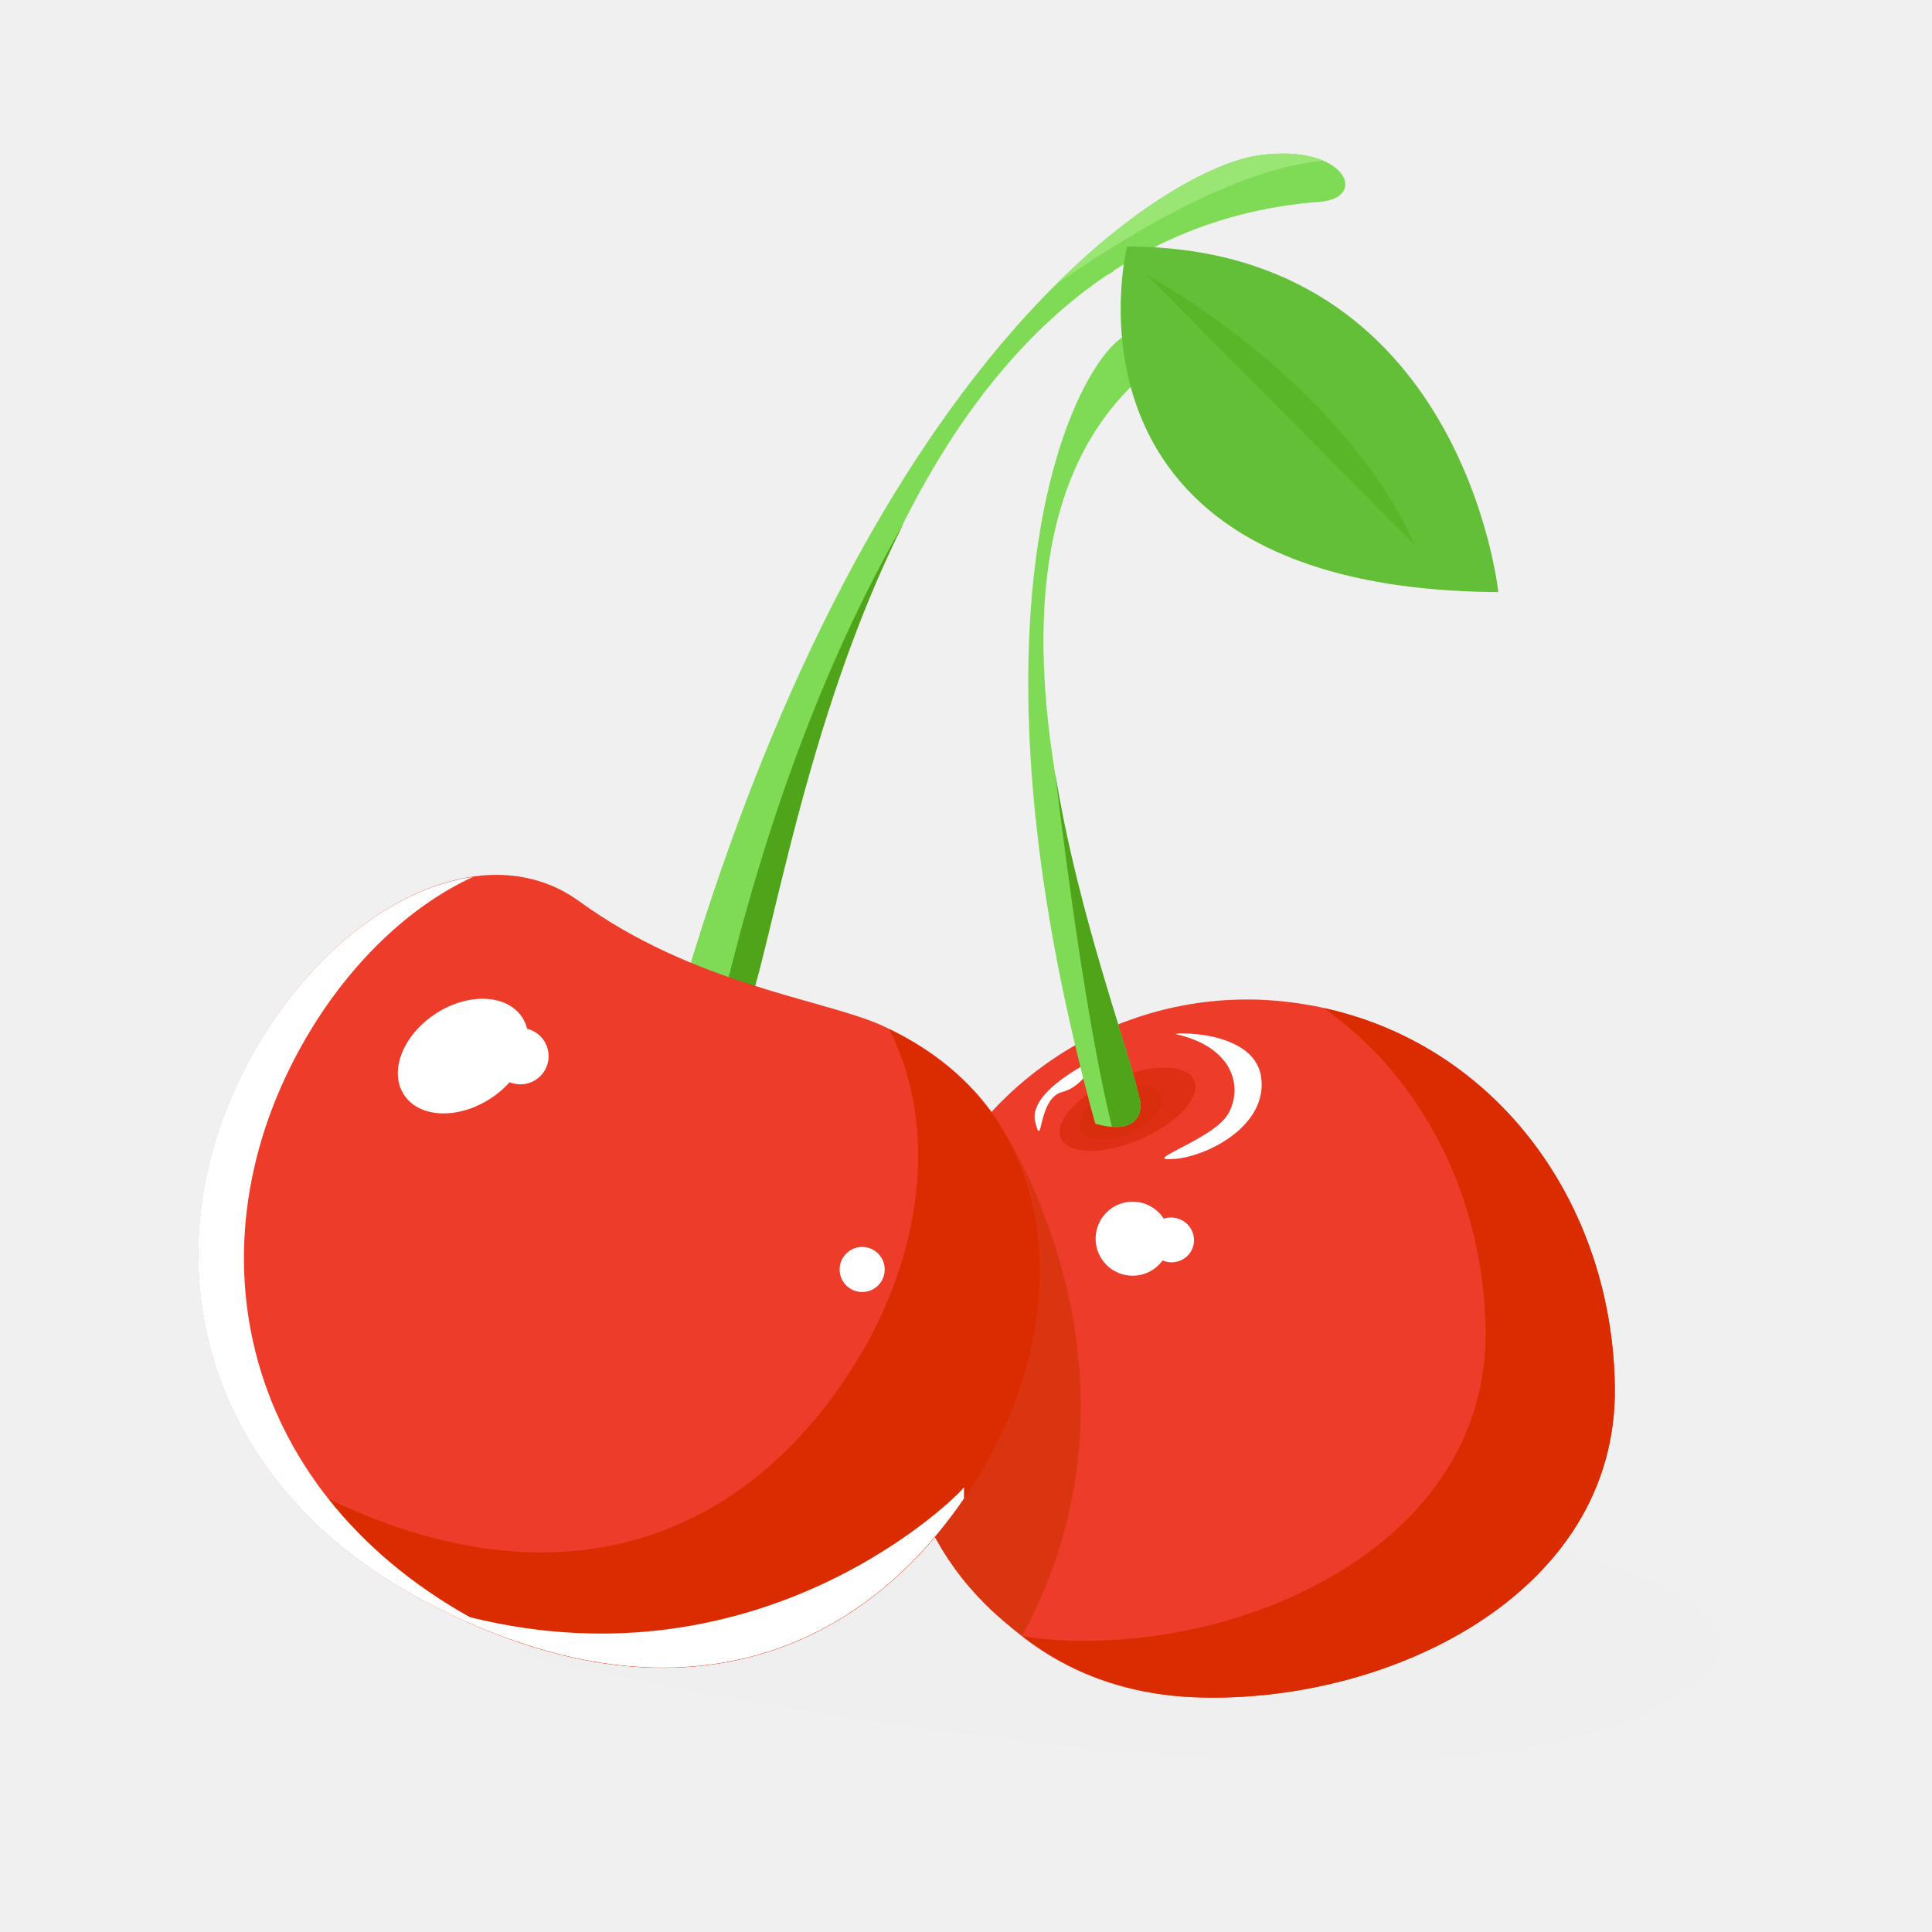
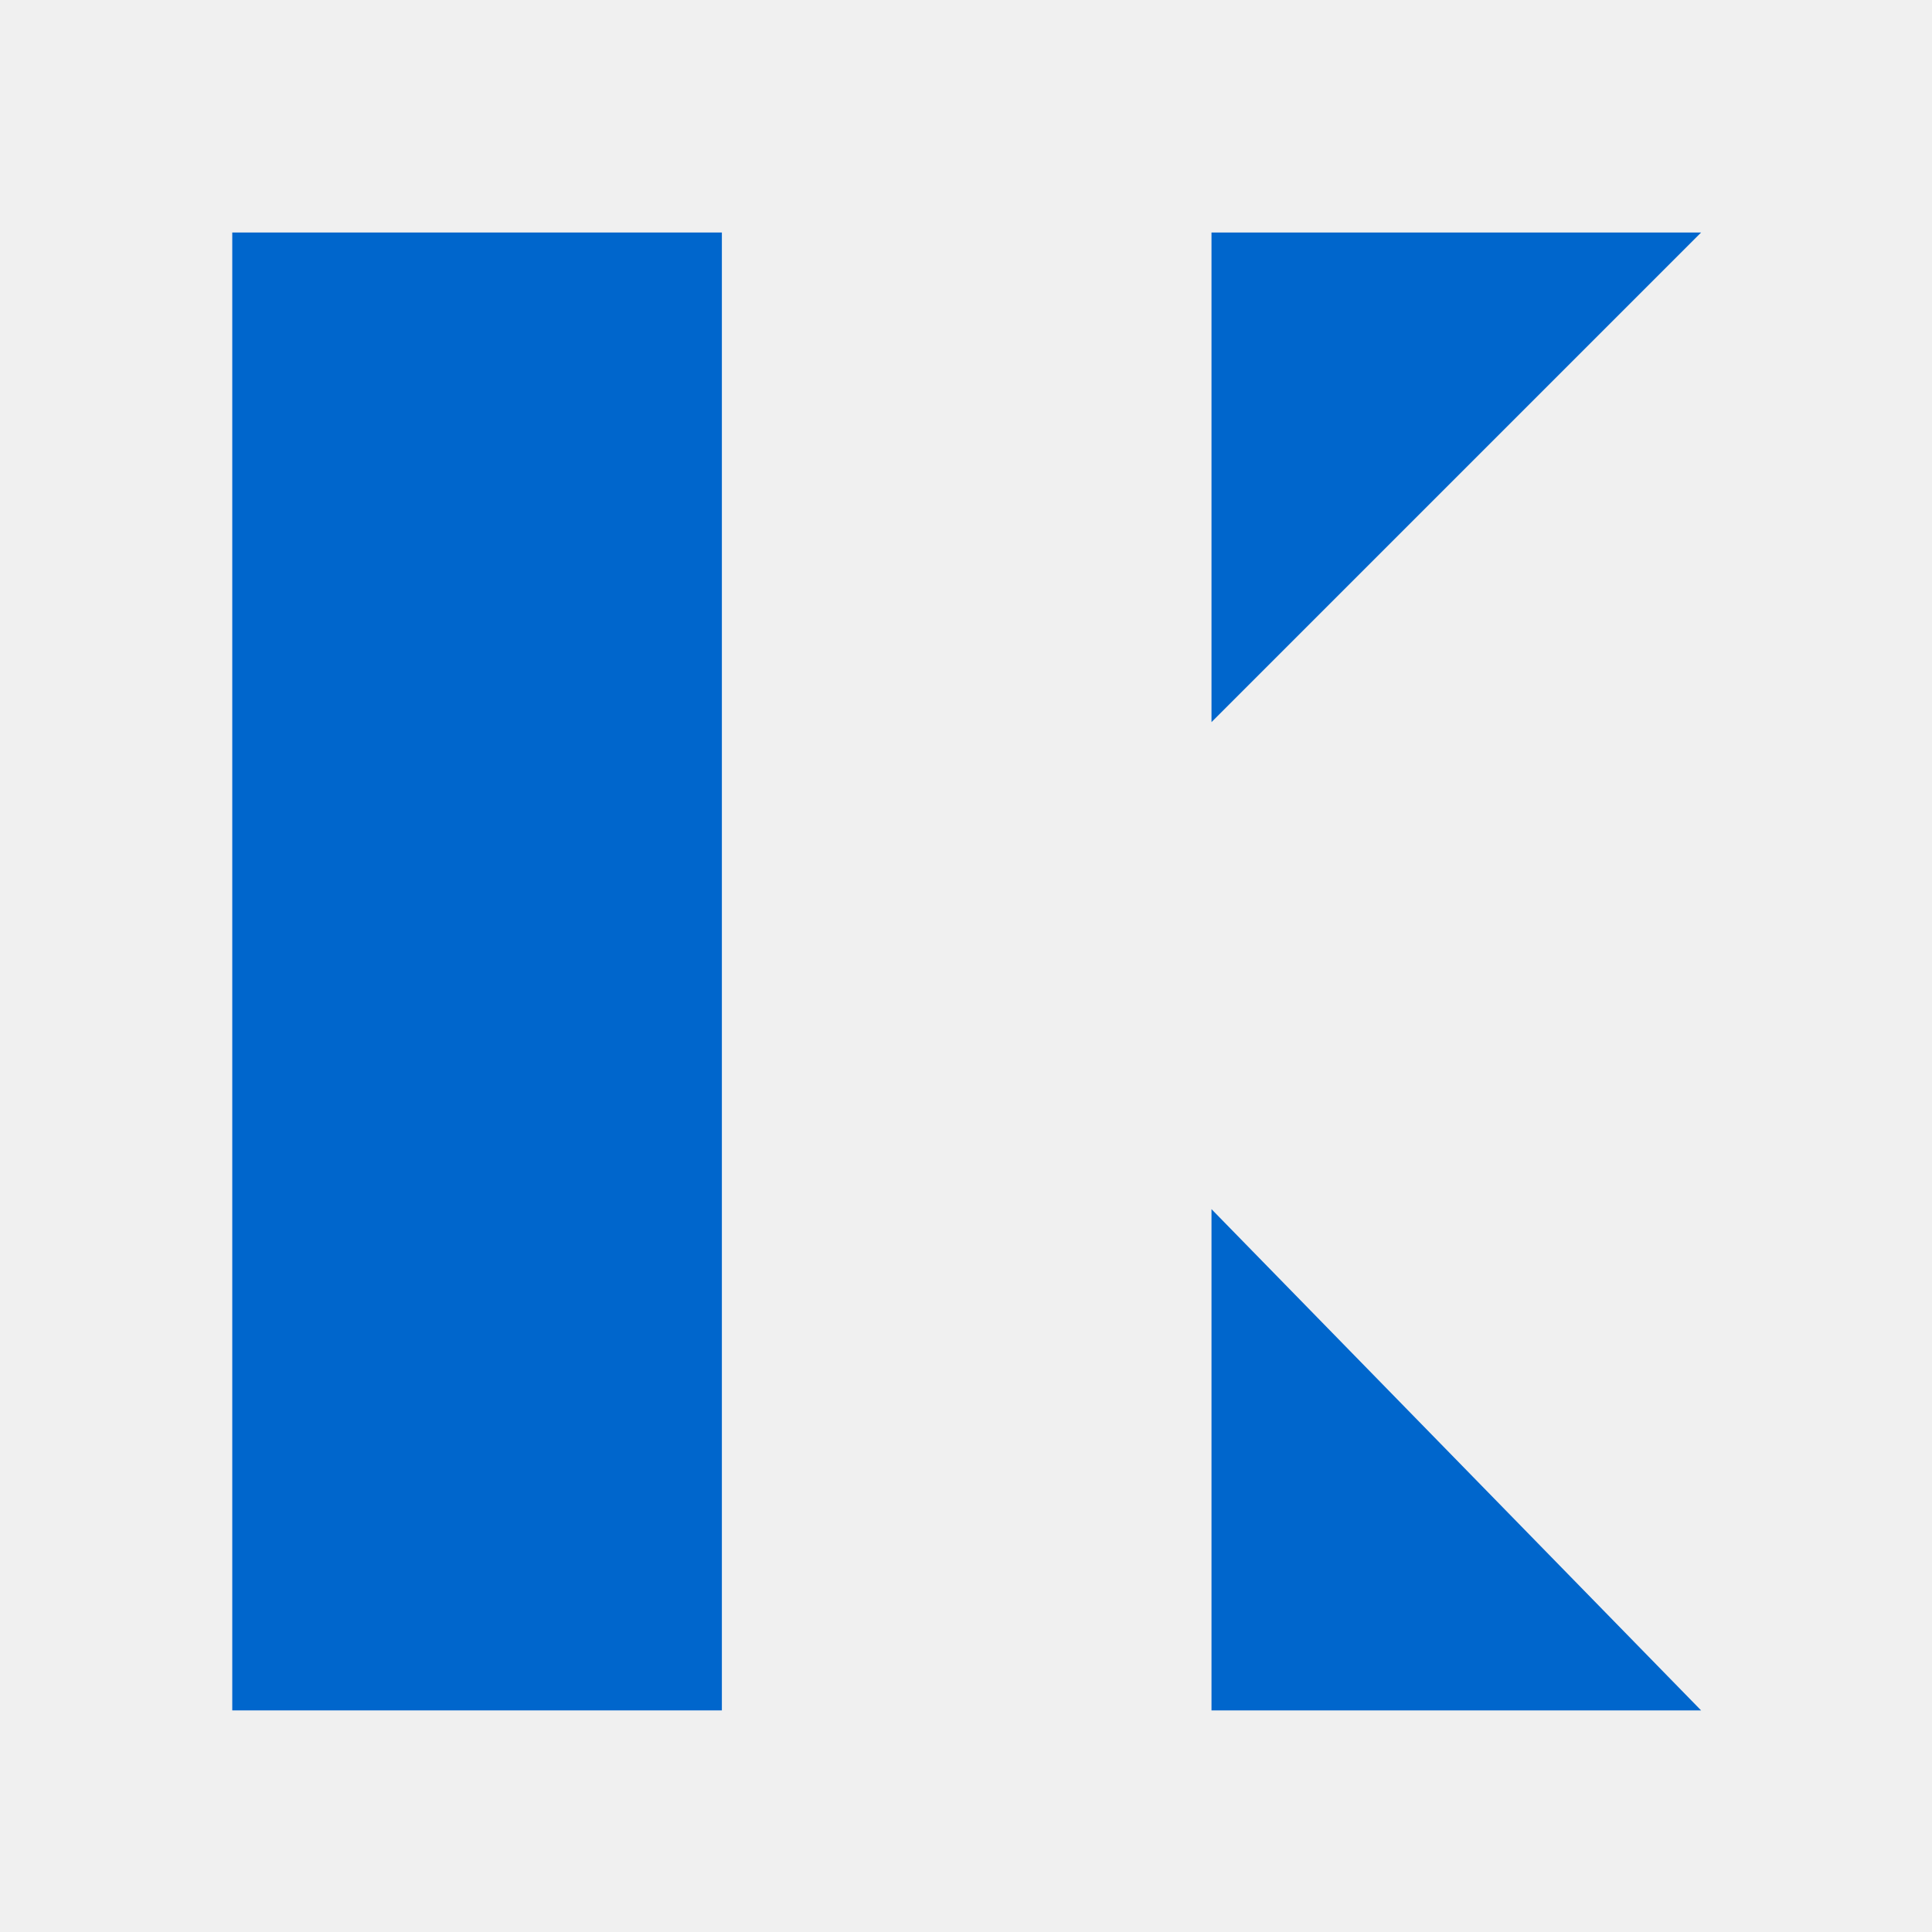
- <svg xmlns="http://www.w3.org/2000/svg" t="1625631521758" class="icon" viewBox="0 0 1024 1024" version="1.1" p-id="2050" width="200" height="200">
+ <svg xmlns="http://www.w3.org/2000/svg" width="1417" height="1417" viewBox="0 0 1417 1417">
  <defs>
-     <style type="text/css" />
+     <style>
+       .cls-1 {
+         fill: #06c;
+         fill-rule: evenodd;
+       }
+     </style>
  </defs>
-   <path d="M273.493 876.907s518.72 120.746 630.614 9.92C952.96 838.507 749.227 777.28 463.04 808c-147.947 15.787-189.547 68.907-189.547 68.907z" fill="#EFEFEF" p-id="2051" />
-   <path d="M855.893 734.72c1.707 111.253-122.346 169.387-224 164.8-112.746-5.12-167.253-109.867-153.28-210.667S585.6 517.547 686.4 531.52s167.893 101.44 169.493 203.2z" fill="#EE3C2B" p-id="2052" />
-   <path d="M577.707 562.88s-33.067 15.893-29.014 31.787 1.067-12.48 14.294-15.894c13.226-3.413 16-18.666 22.933-15.893s-8.213 0-8.213 0z" fill="#FFFFFF" p-id="2053" />
-   <path d="M701.653 534.293c52.587 37.227 84.587 100.48 85.76 170.347 1.707 111.253-122.346 169.387-224 164.8-7.466-0.32-14.72-1.173-21.653-2.347 23.893 18.774 53.973 30.72 90.133 32.427 101.654 4.587 225.707-53.547 224-164.8-1.493-96.533-61.973-180.16-154.24-200.427z" fill="#DA2C00" p-id="2054" />
-   <path d="M562.314 603.226a17.173 38.507 66.596 1 0 70.677-30.59 17.173 38.507 66.596 1 0-70.677 30.59z" fill="#DE2E13" p-id="2055" />
-   <path d="M572.694 598.759a11.947 23.253 66.596 1 0 42.68-18.473 11.947 23.253 66.596 1 0-42.68 18.473z" fill="#D92E0E" p-id="2056" />
-   <path d="M478.613 688.747c-10.026 72.853 4.8 135.04 63.147 178.346 77.44-142.826-13.973-275.733-16-277.546-35.947 28.48-40.427 50.346-47.147 99.2z" fill="#D93510" p-id="2057" />
-   <path d="M580.48 595.52s23.893 8.213 24.107-10.347c-9.814-52.906-122.774-312.426 20.586-400.32 15.254-10.24-4.48-25.493-31.36-5.333-27.413 20.48-87.04 147.84-13.333 416z" fill="#7FDB56" p-id="2058" />
-   <path d="M553.813 361.28l-0.106-0.107s0.106 0.534 0.106 1.28v-1.173z m35.52 235.947c6.827 0.533 15.147-1.067 15.254-12.054-4.694-25.173-32.747-97.386-45.334-175.466 6.294 52.373 17.387 135.466 30.08 187.52z" fill="#4FA41A" p-id="2059" />
-   <path d="M362.667 521.707s8 40.213 32.106 17.6c25.6-64.534 61.227-414.4 305.494-432.427 25.173-2.347 12.693-31.04-33.174-24.533-46.4 6.613-202.56 97.92-304.426 439.36z" fill="#7FDB56" p-id="2060" />
-   <path d="M701.44 85.227c-7.68-3.307-19.093-5.014-34.24-2.88-20.053 2.773-60.267 21.333-107.733 68.586 35.52-24.853 95.786-61.973 141.973-65.706z" fill="#99E674" p-id="2061" />
-   <path d="M384.107 526.613c-1.707 6.827-3.2 13.334-4.587 19.52 4.16 0.64 9.28-1.066 15.36-6.72 14.08-35.52 31.253-157.226 84.373-262.613-33.493 58.133-68.48 139.2-95.146 249.813z" fill="#4FA41A" p-id="2062" />
-   <path d="M590.08 143.787l0.107-0.32s-1.494 0.96-4.054 2.773a79.47 79.47 0 0 0 3.947-2.453z" fill="#50AE1E" p-id="2063" />
-   <path d="M518.4 782.827c-64.533 104.64-173.547 132.693-299.733 62.293-117.227-65.493-143.68-191.147-79.147-295.787 44.053-71.573 118.293-107.413 167.573-71.573 60.694 44.16 130.027 52.053 160.214 65.707C567.68 588.8 569.387 700.16 518.4 782.827z" fill="#EE3C2B" p-id="2064" />
-   <path d="M445.013 672.853a11.947 11.947 0 1 0 23.894 0 11.947 11.947 0 1 0-23.894 0z" fill="#FFFFFF" p-id="2065" />
-   <path d="M471.253 545.493C498.24 598.187 488 666.347 453.867 721.707 389.333 826.347 280.32 854.4 154.133 784c-4.8-2.667-9.28-5.653-13.76-8.533 18.667 26.88 44.694 50.773 78.4 69.653 126.294 70.507 235.307 42.347 299.734-62.293 50.133-81.494 48.96-190.72-47.254-237.334z" fill="#DA2C00" p-id="2066" />
-   <path d="M510.933 794.24v-5.973c-2.56 4.16-105.706 107.626-261.76 68.906-4.586-1.173-8.96-2.133-13.013-2.986C350.293 910.4 448.853 884.8 510.933 794.24z" fill="#FFFFFF" p-id="2067" />
-   <path d="M249.28 857.28c-123.947-69.227-151.893-202.133-83.733-312.747 23.04-37.333 53.76-65.386 85.226-79.786-39.68 5.546-82.026 37.12-111.36 84.586-64.533 104.64-38.08 230.294 79.147 295.787 18.667 10.453 36.907 18.453 54.827 24.64-7.894-3.84-16-8-24.107-12.48z" fill="#FFFFFF" p-id="2068" />
-   <path d="M214.144 580.292a26.773 37.44 56.72 1 0 62.6-41.09 26.773 37.44 56.72 1 0-62.6 41.09z" fill="#FFFFFF" p-id="2069" />
-   <path d="M260.907 559.787a14.933 14.933 0 1 0 29.866 0 14.933 14.933 0 1 0-29.866 0z" fill="#FFFFFF" p-id="2070" />
-   <path d="M794.133 313.813s-18.986-183.253-196.8-183.146c0 0-45.226 181.76 196.8 183.146z" fill="#63BF37" p-id="2071" />
-   <path d="M607.68 145.6s102.613 55.253 142.187 143.253" fill="#59B629" p-id="2072" />
-   <path d="M580.693 656.533a19.627 19.627 0 1 0 39.254 0 19.627 19.627 0 1 0-39.254 0z" fill="#FFFFFF" p-id="2073" />
-   <path d="M616.298 668.113a12.053 11.84 22.488 1 0 9.058-21.88 12.053 11.84 22.488 1 0-9.058 21.88zM623.467 548.16c-3.84-0.853 40.96-2.88 44.906 22.4 3.947 25.28-27.093 41.92-45.226 43.627-21.227 2.026 19.946-9.92 27.84-23.894 7.786-13.76 3.2-35.093-27.52-42.133z" fill="#FFFFFF" p-id="2074" />
+   <path id="rectangular" class="cls-1" d="M170.35,170.525h359.1V1254.47H170.35V170.525Z" />
+   <path id="triangle-down" class="cls-1" d="M888.55,1254.47h359.1L888.55,886.825V1254.47Z" />
+   <path id="triangle-up" class="cls-1" d="M888.55,170.525h359.1l-359.1,359.1v-359.1Z" />
</svg>
